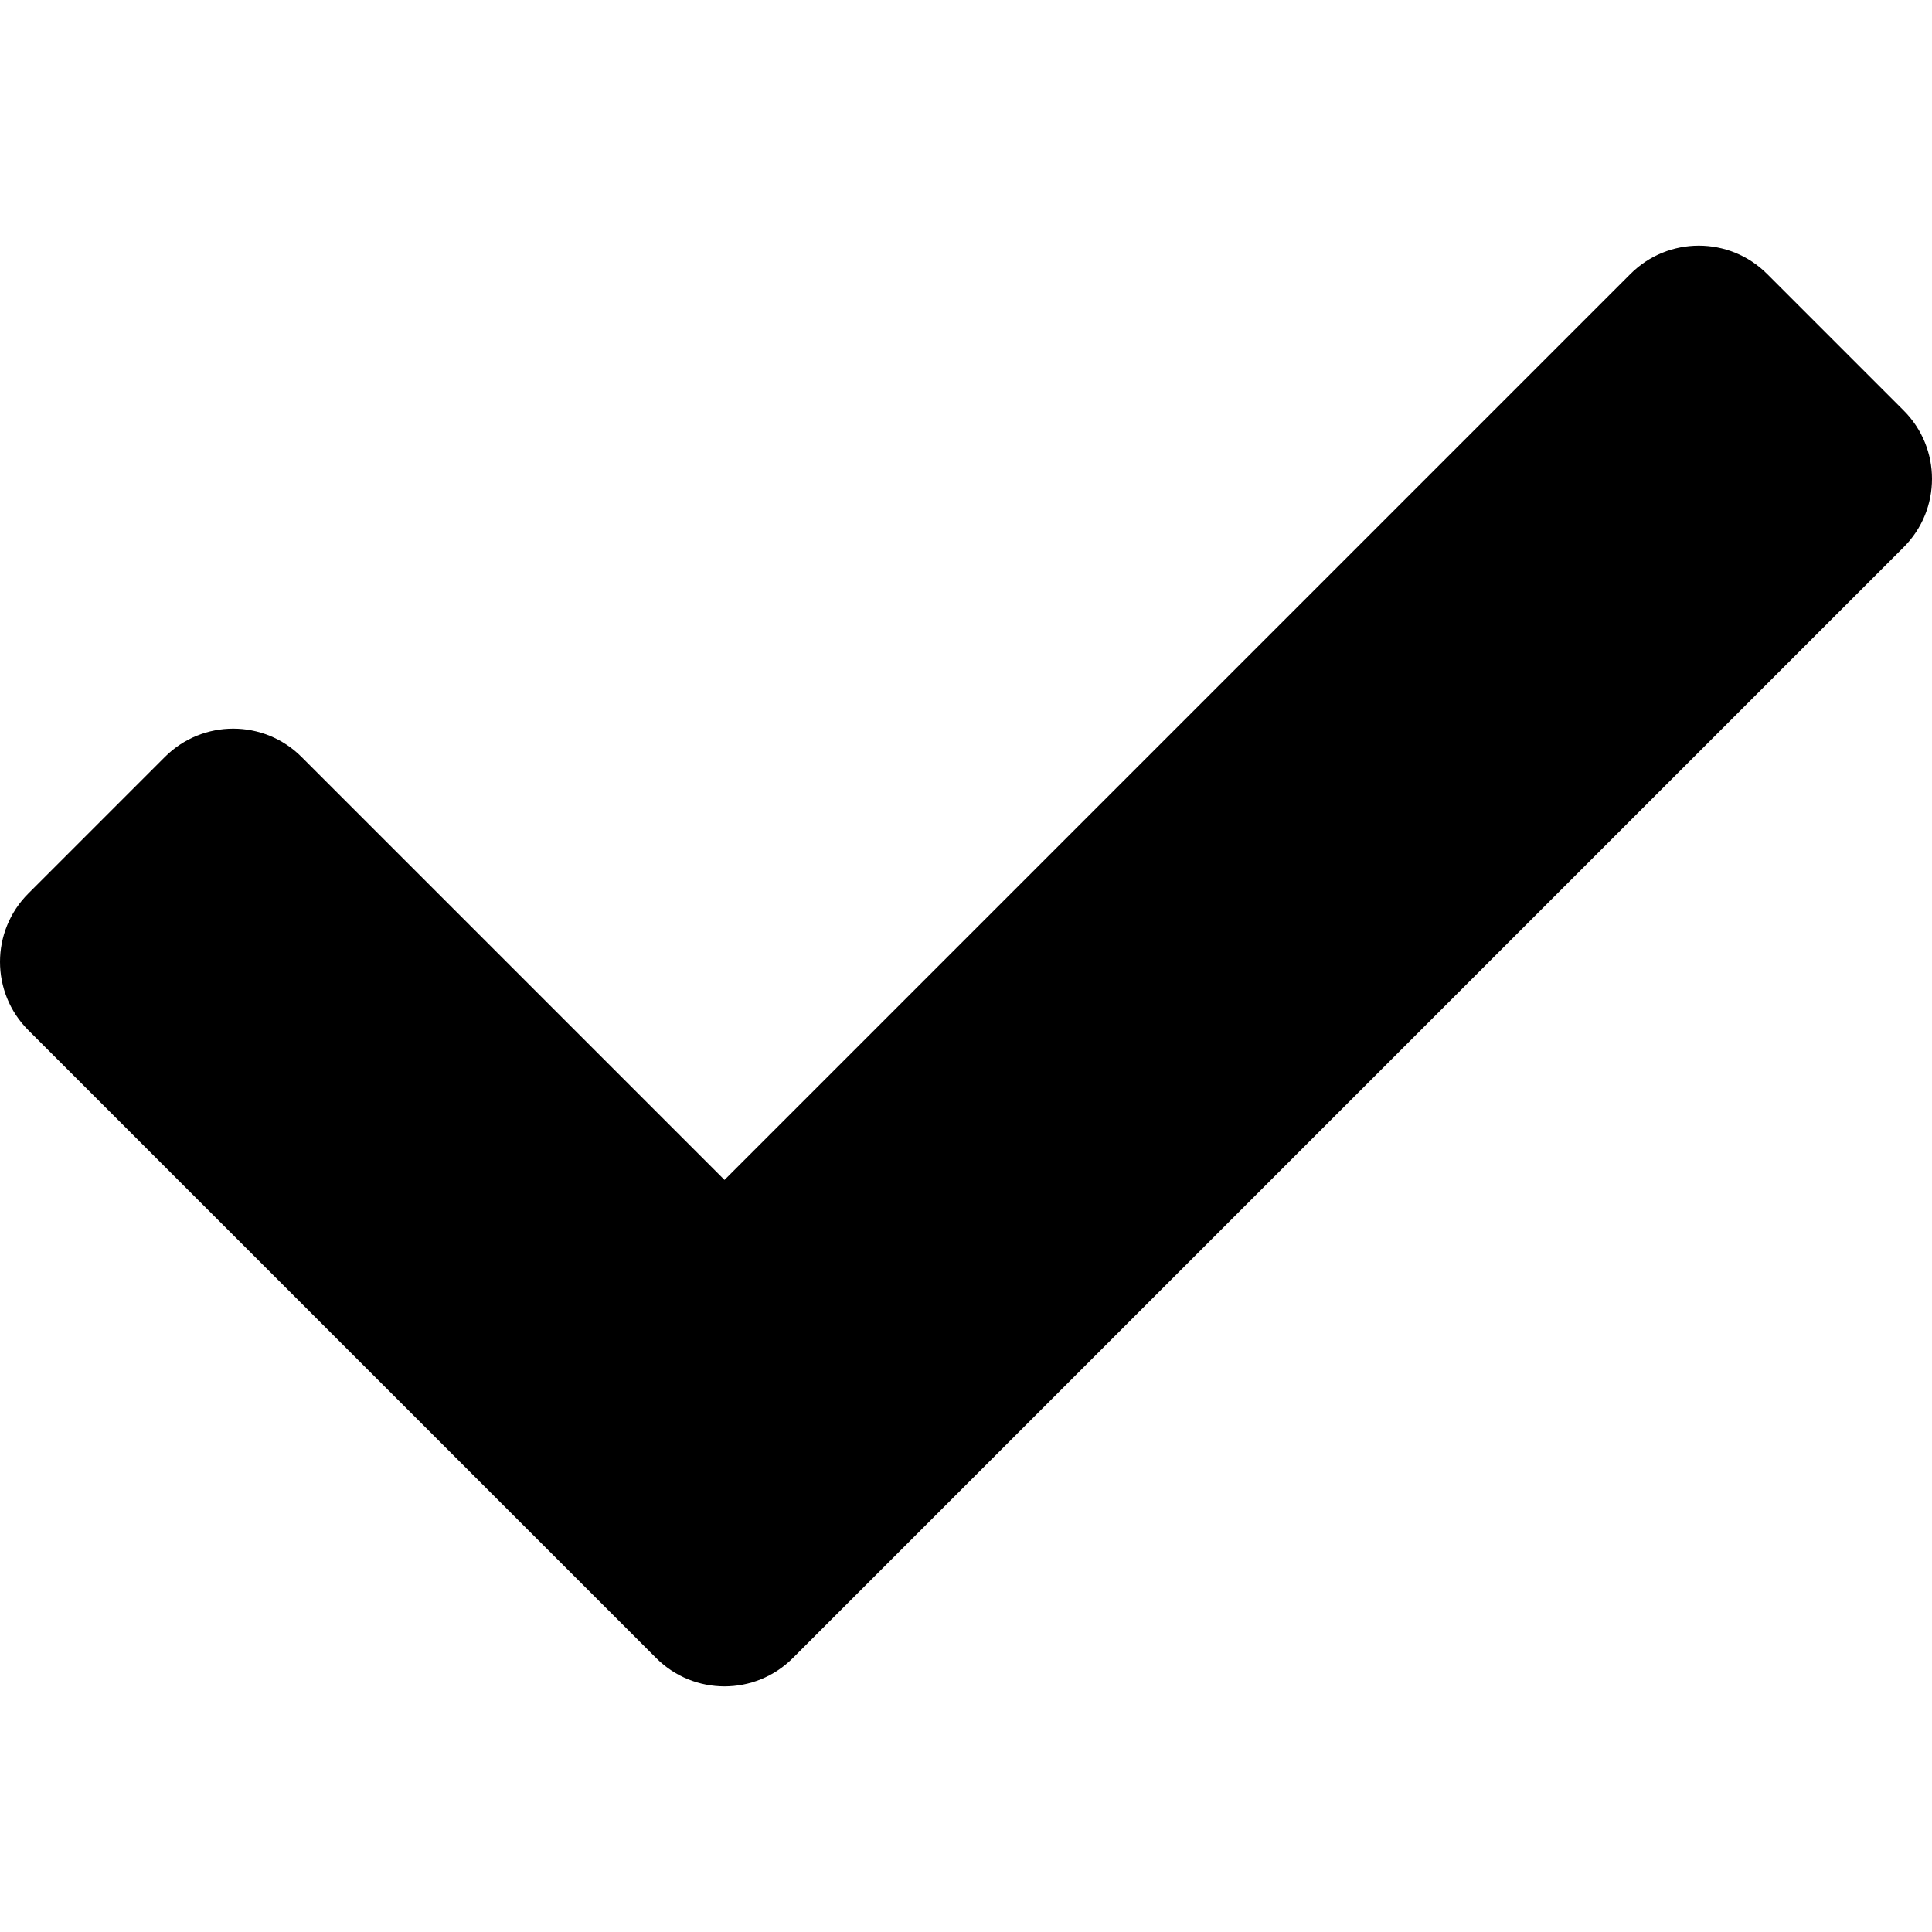
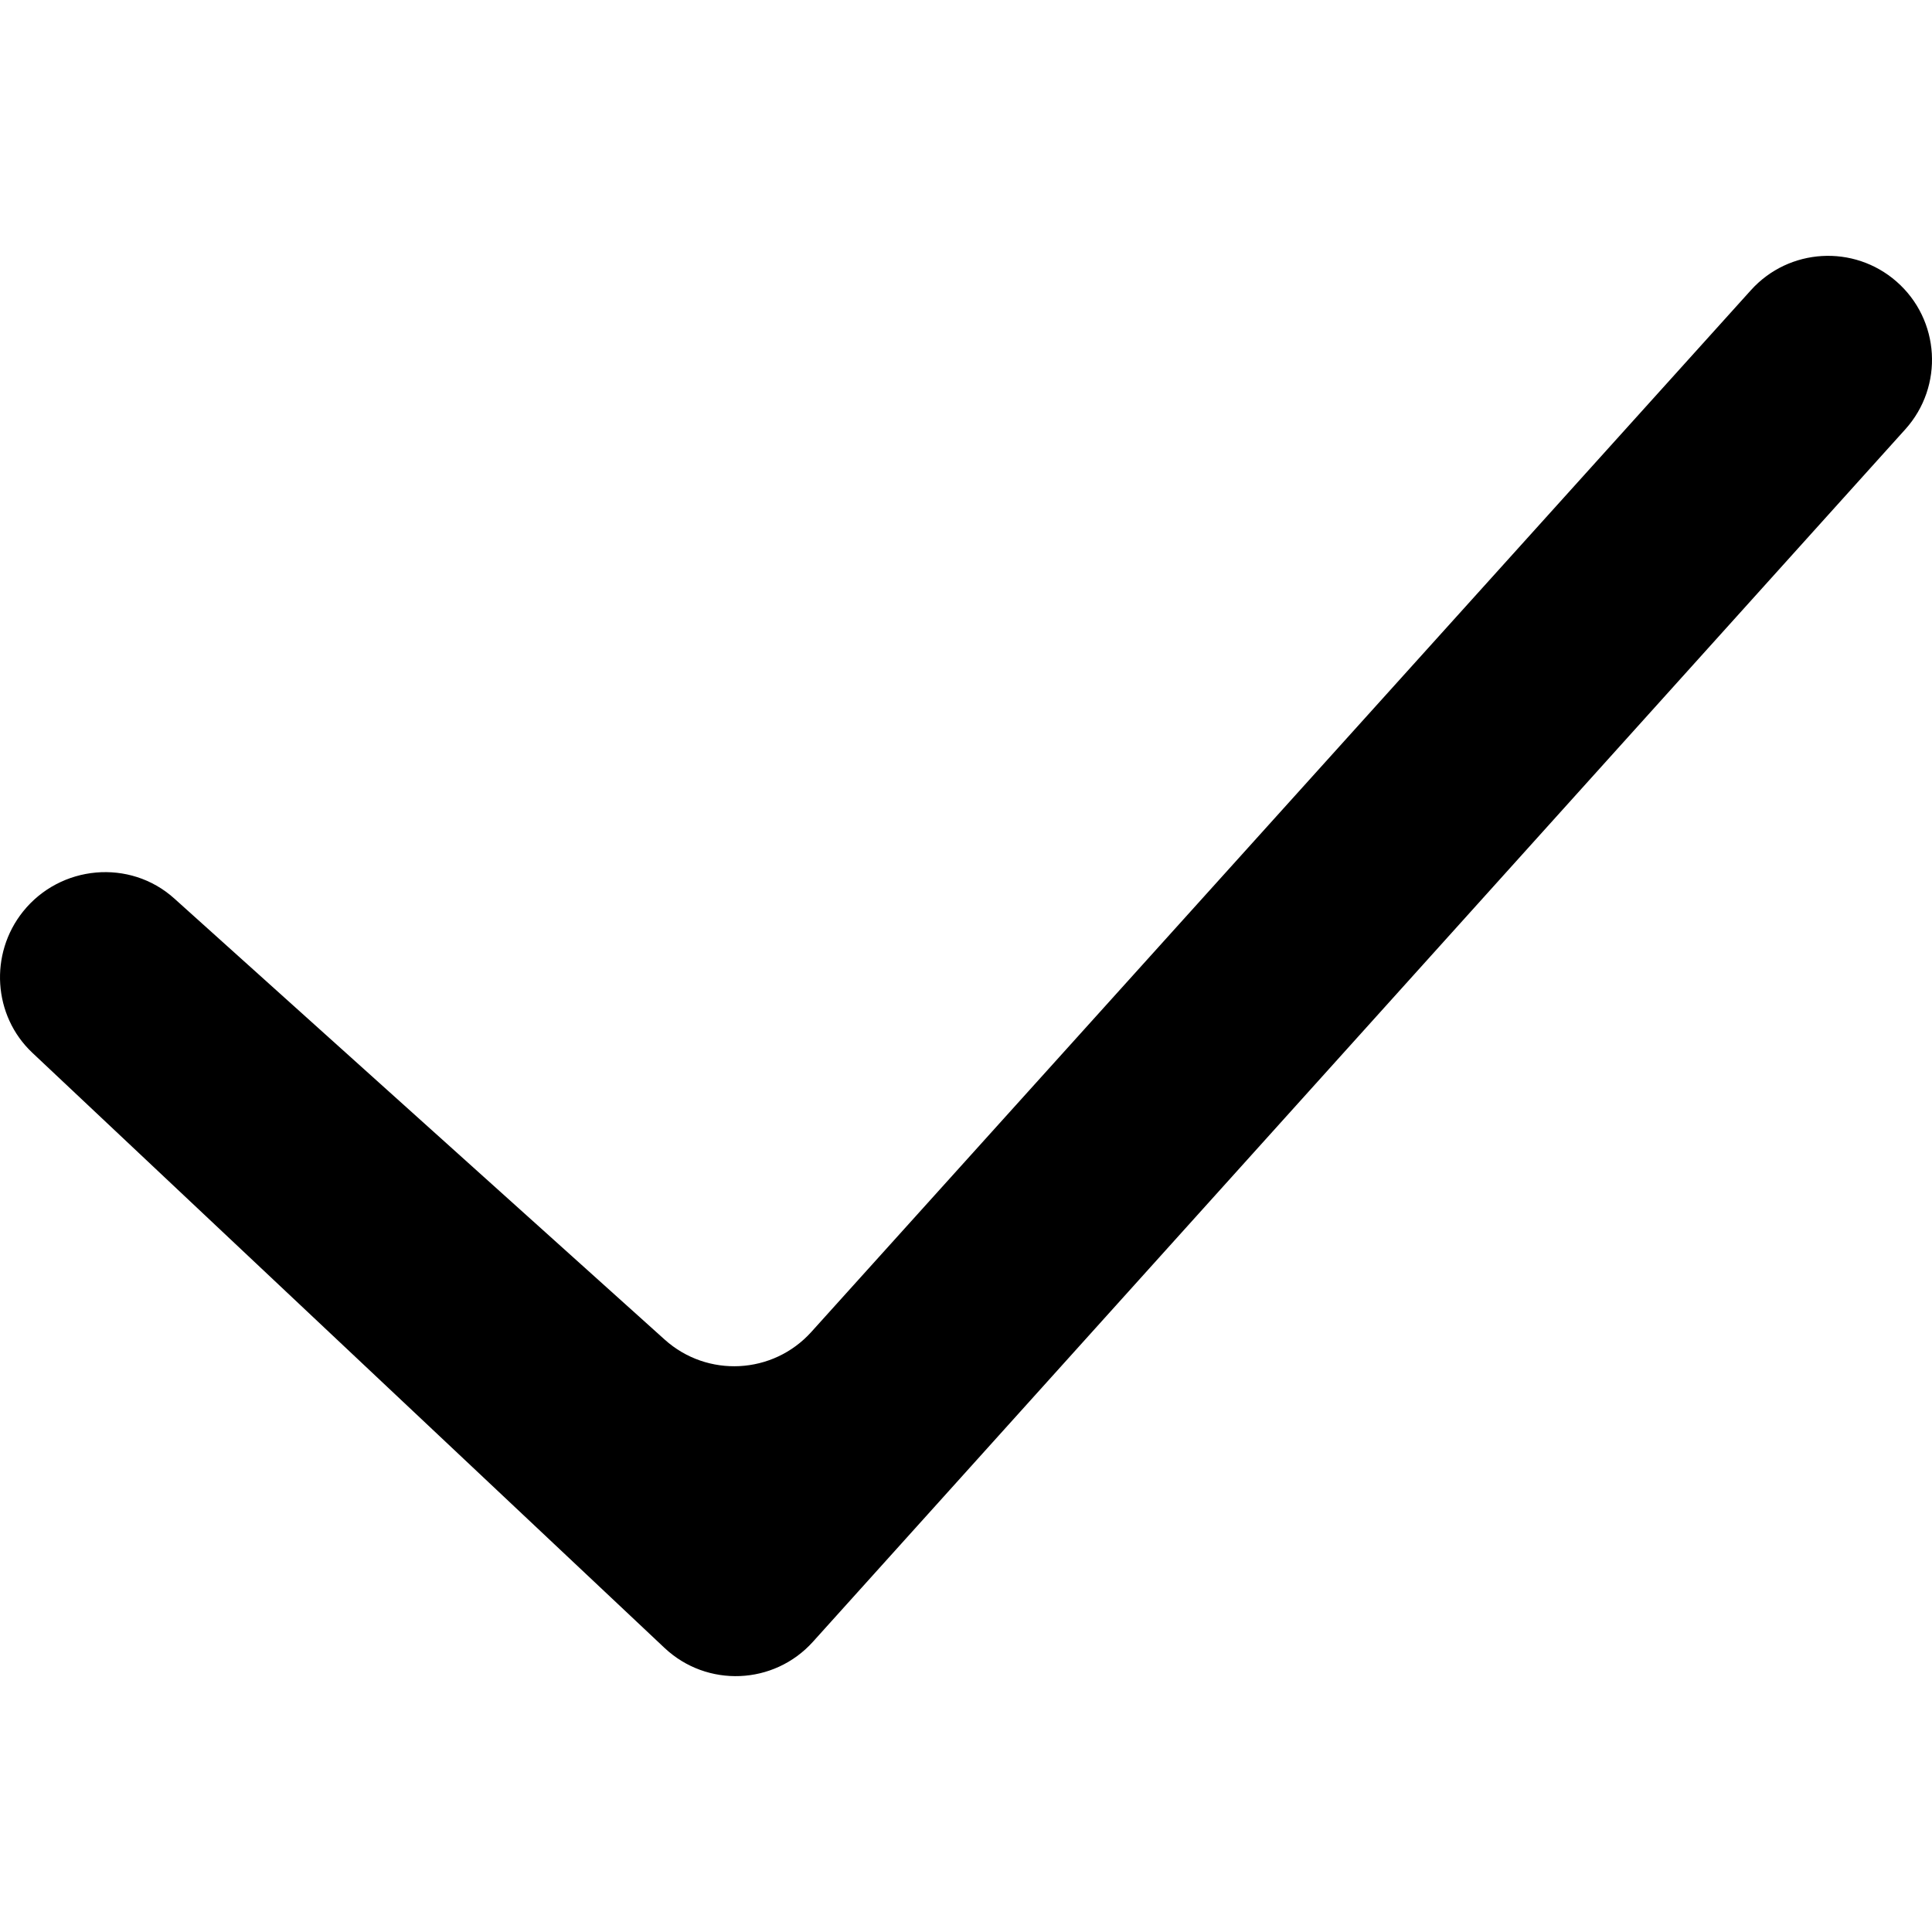
- <svg xmlns="http://www.w3.org/2000/svg" viewBox="0 0 512 512">
-   <path d="M173.898 439.404l-166.4-166.4c-9.997-9.997-9.997-26.206 0-36.204l36.203-36.204c9.997-9.998 26.207-9.998 36.204 0L192 312.69 432.095 72.596c9.997-9.997 26.207-9.997 36.204 0l36.203 36.204c9.997 9.997 9.997 26.206 0 36.204l-294.4 294.401c-9.998 9.997-26.207 9.997-36.204-.001z" />
+ <svg xmlns="http://www.w3.org/2000/svg" version="1.1" width="1024" height="1024" viewBox="0 0 1024 1024">
+   <g id="icomoon-ignore">
+ </g>
+   <path d="M1005.195 149.233c23.125 20.235 25.222 55.484 4.652 78.314l-578.986 642.638c-20.678 22.944-56.173 24.405-78.66 3.236l-335.040-315.41c-20.896-19.672-22.89-52.446-4.964-74.855 19.784-24.724 56.62-28.128 80.155-6.953l259.945 233.812c22.593 20.319 57.374 18.506 77.723-4.062l498.013-552.168c20.153-22.343 54.516-24.37 77.164-4.553z" />
</svg>
